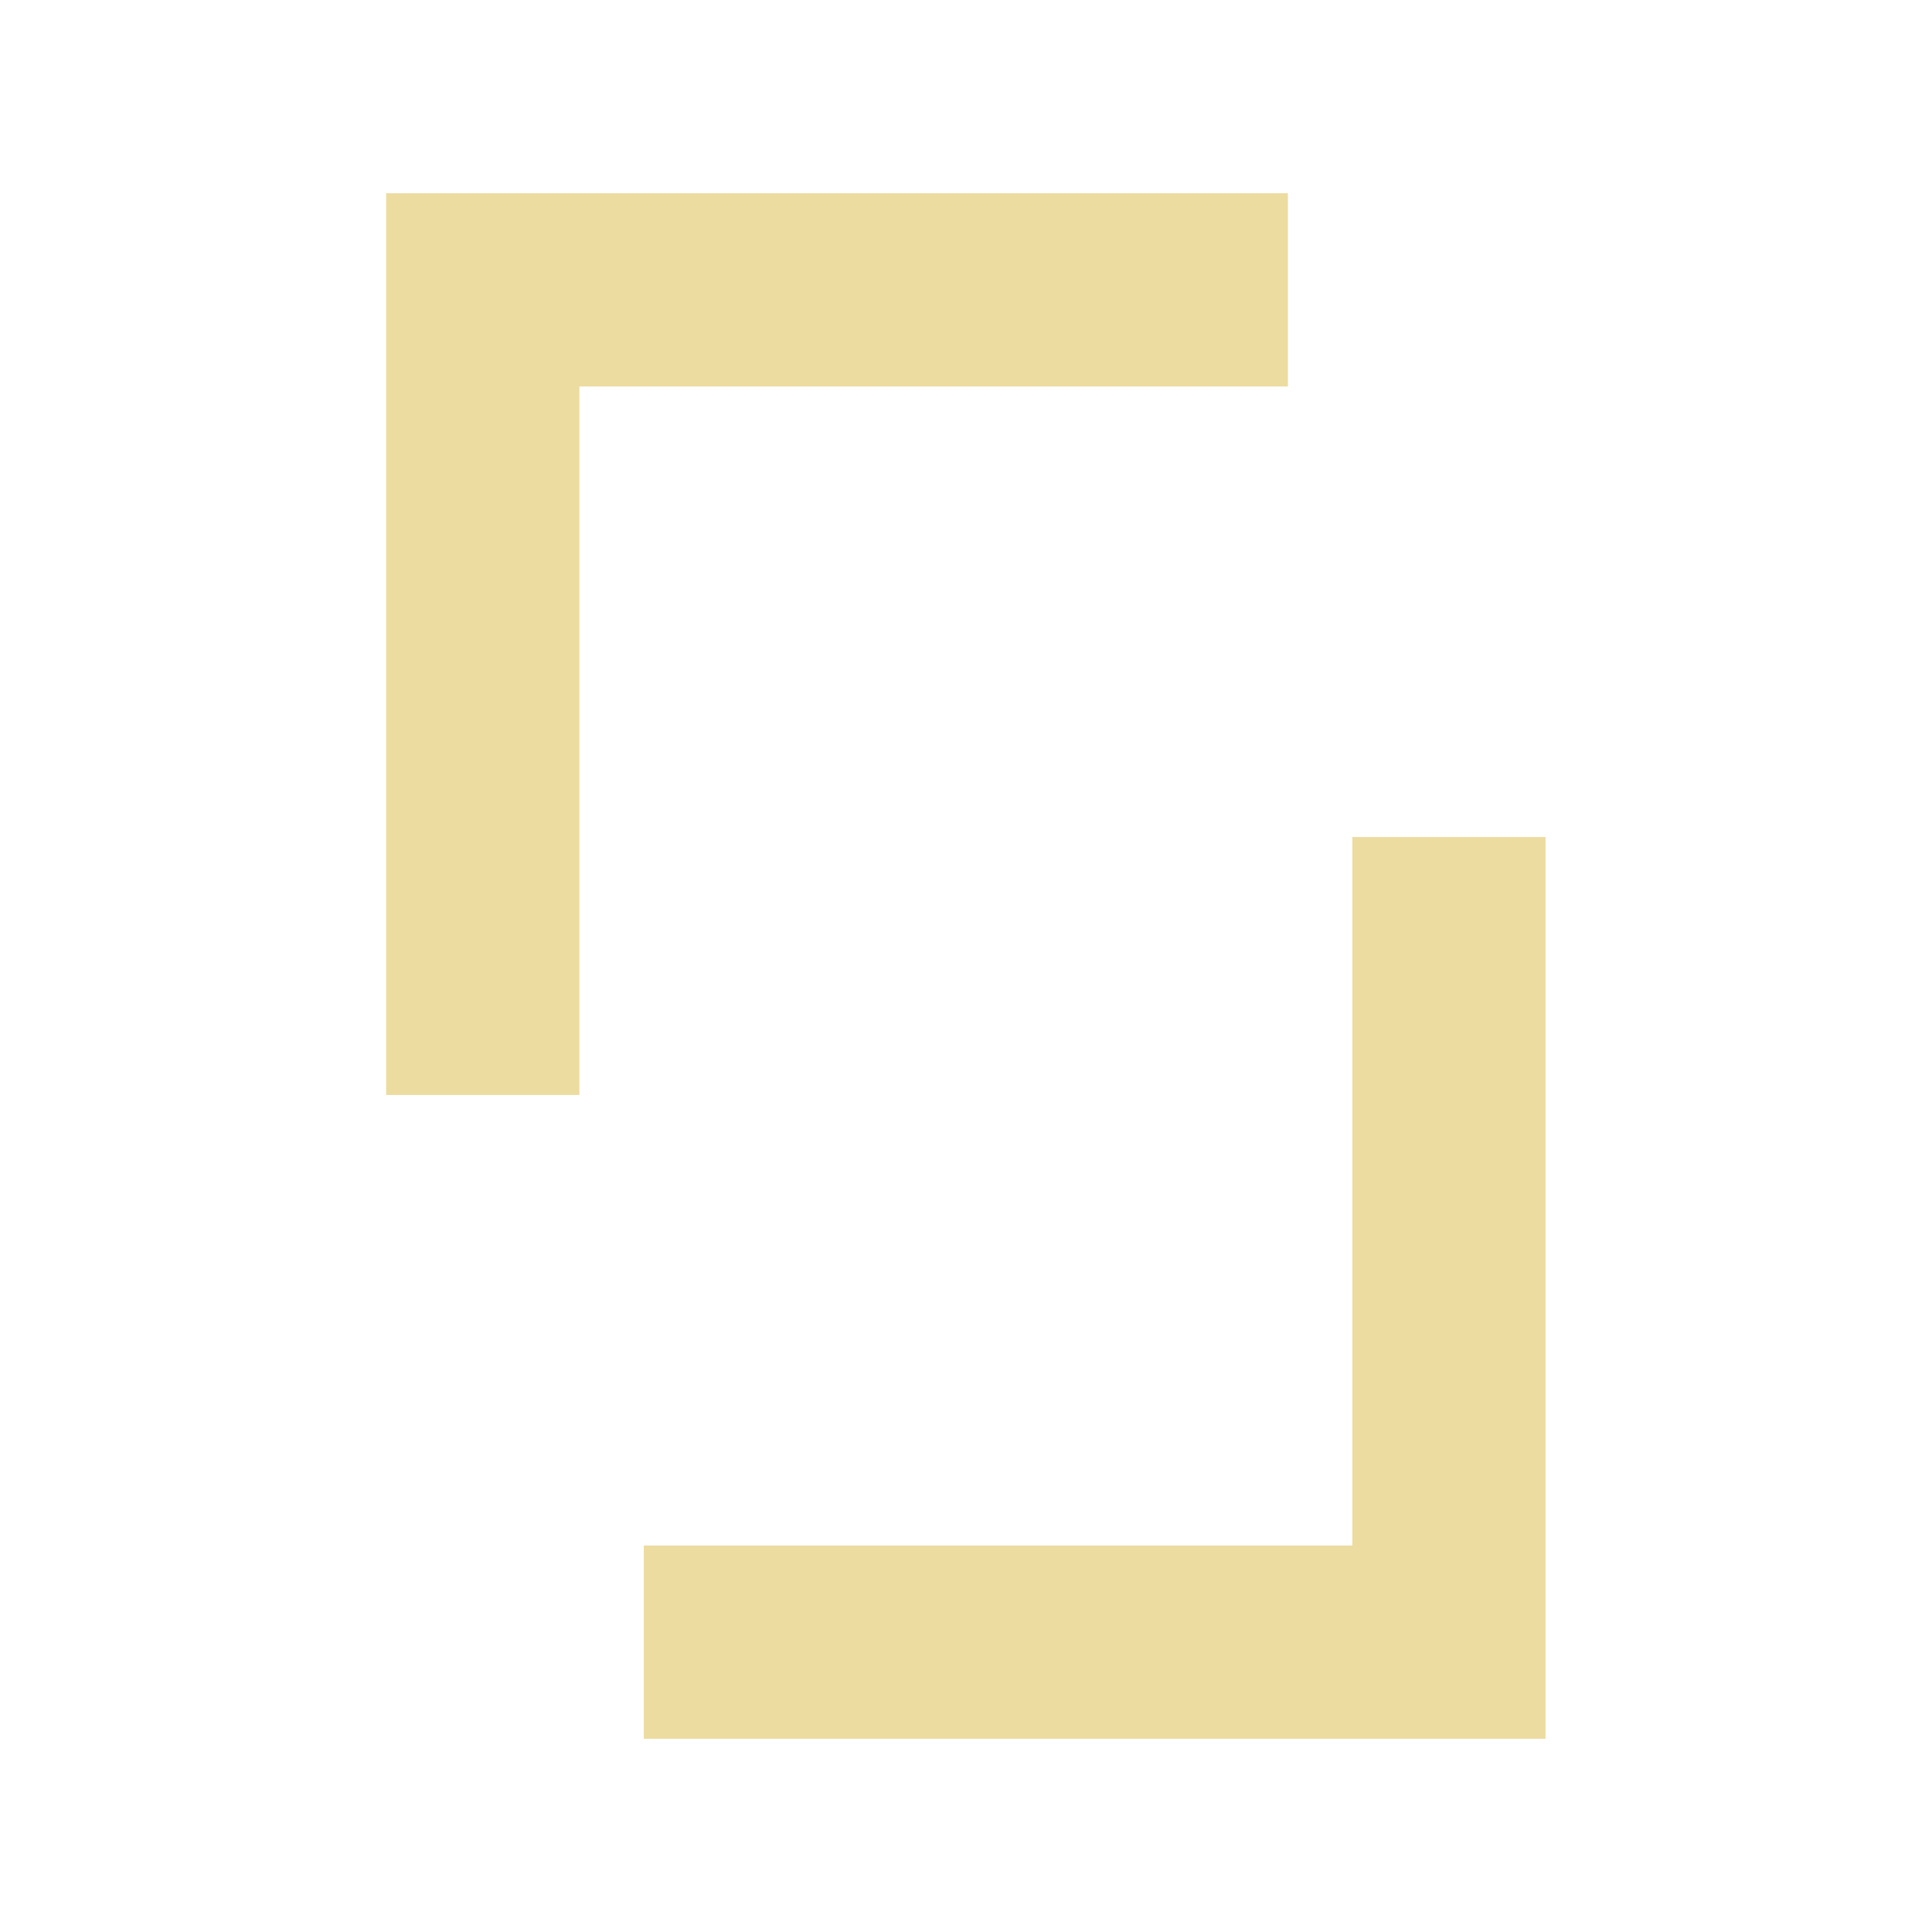
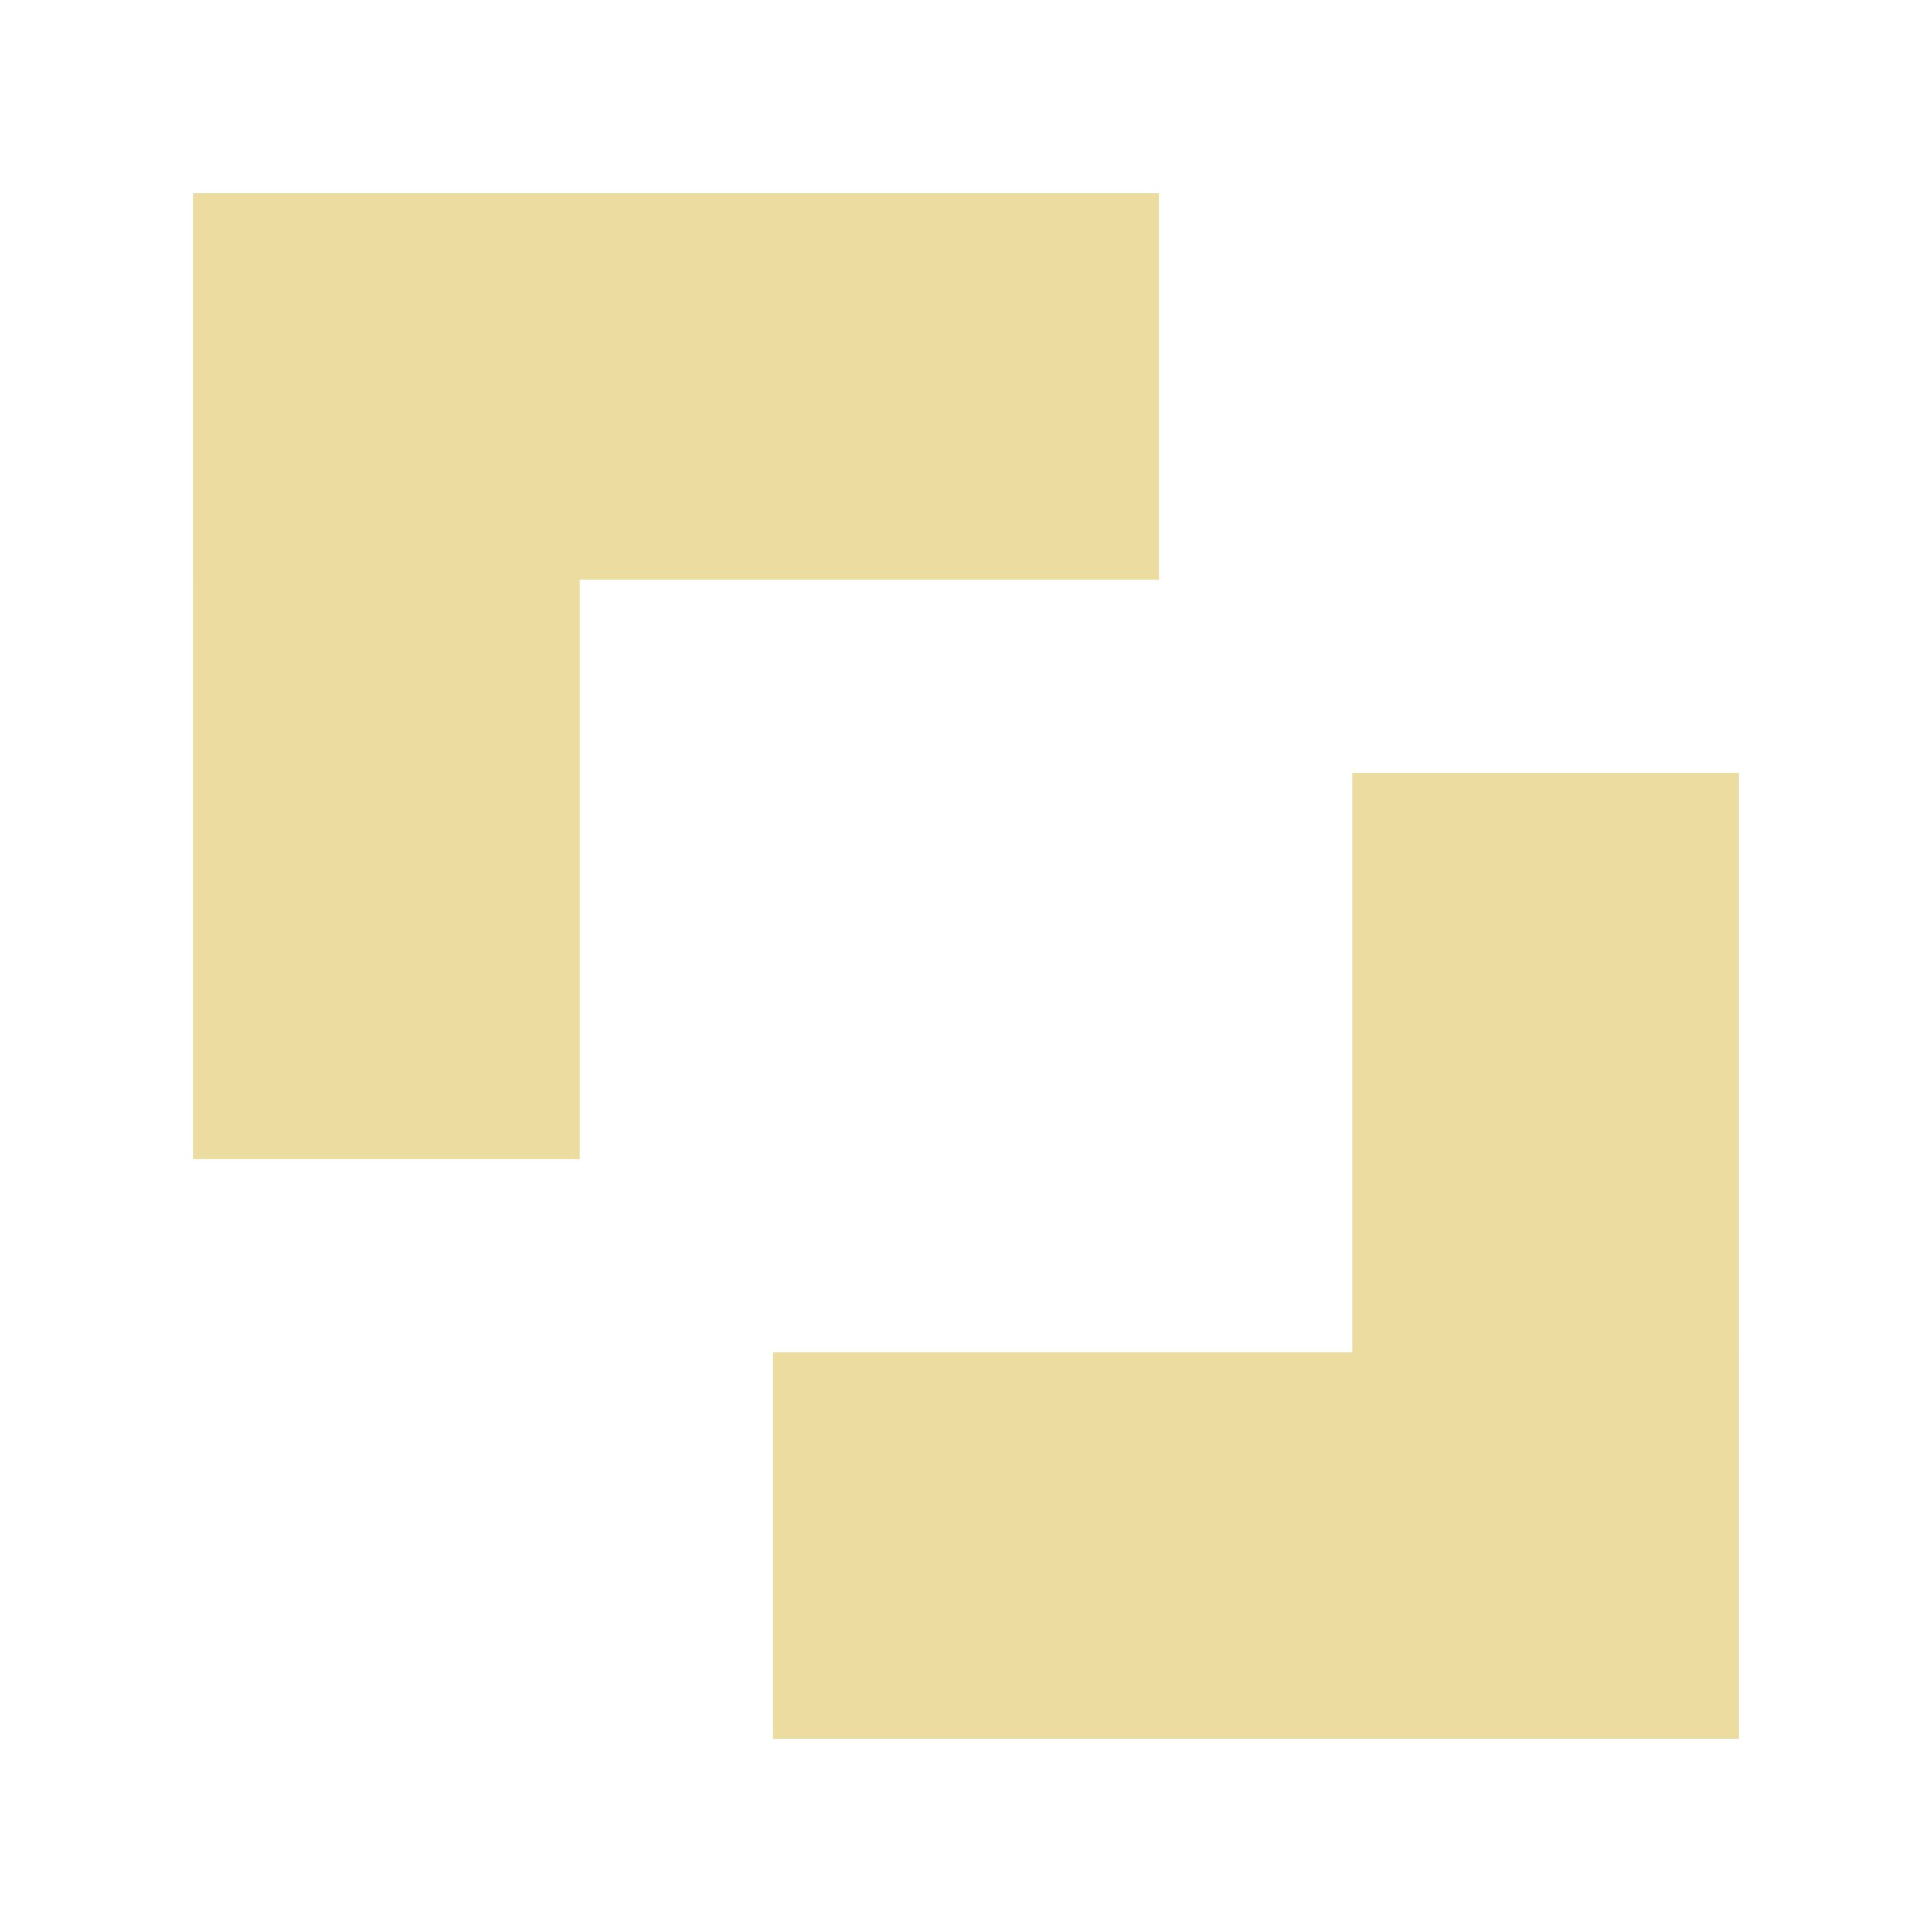
<svg xmlns="http://www.w3.org/2000/svg" id="Layer_2" version="1.1" viewBox="0 0 599.9 599.9">
  <defs>
    <style>
      .st0 {
        fill: #eddca0;
      }
    </style>
  </defs>
-   <polygon class="st0" points="179.9 340 119.9 340 119.9 60 399.9 60 399.9 120 179.9 120 179.9 340" />
-   <polygon class="st0" points="479.9 539.9 199.9 539.9 199.9 479.9 419.9 479.9 419.9 259.9 479.9 259.9 479.9 539.9" />
+   <polygon class="st0" points="359.9 60 60 60 60 180 359.9 180 359.9 60 359.9 60" />
+   <polygon class="st0" points="180 60 60 60 60 359.9 180 359.9 180 60 180 60" />
+   <polygon class="st0" points="539.9 419.9 240 419.9 240 539.9 539.9 539.9 539.9 419.9 539.9 419.9" />
+   <polygon class="st0" points="539.9 240 419.9 240 419.9 539.9 539.9 539.9 539.9 240 539.9 240" />
</svg>
